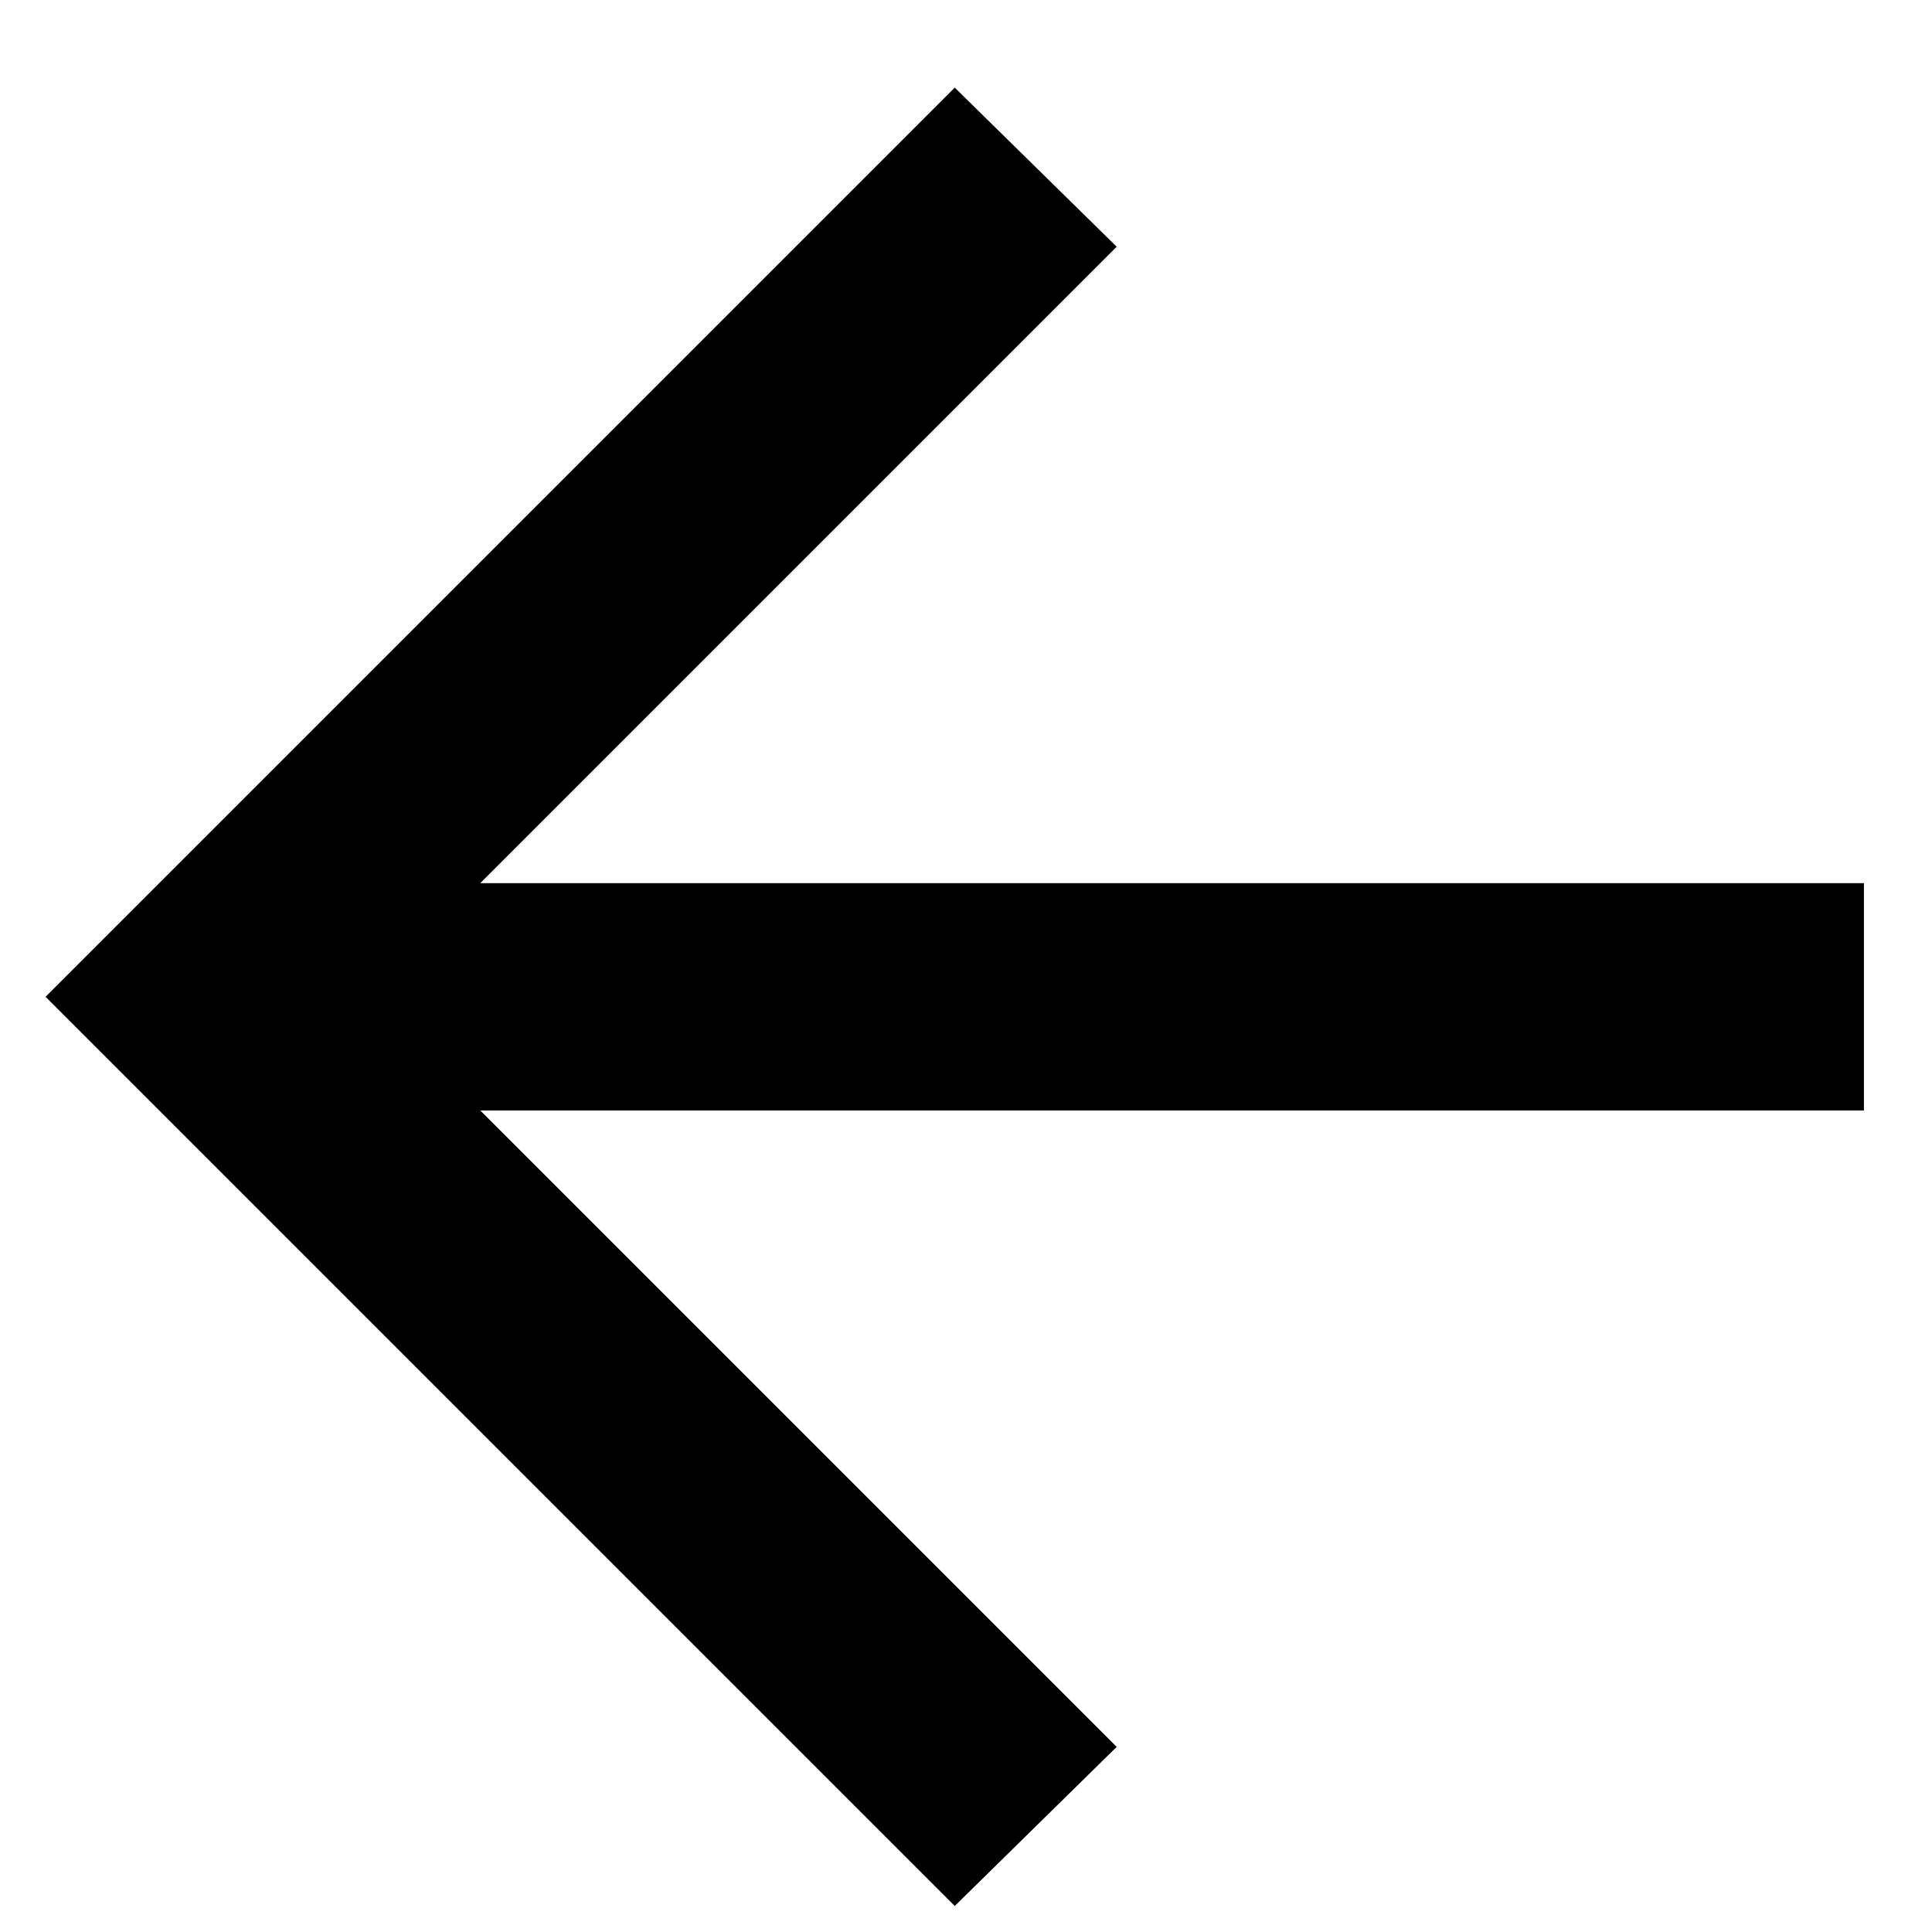
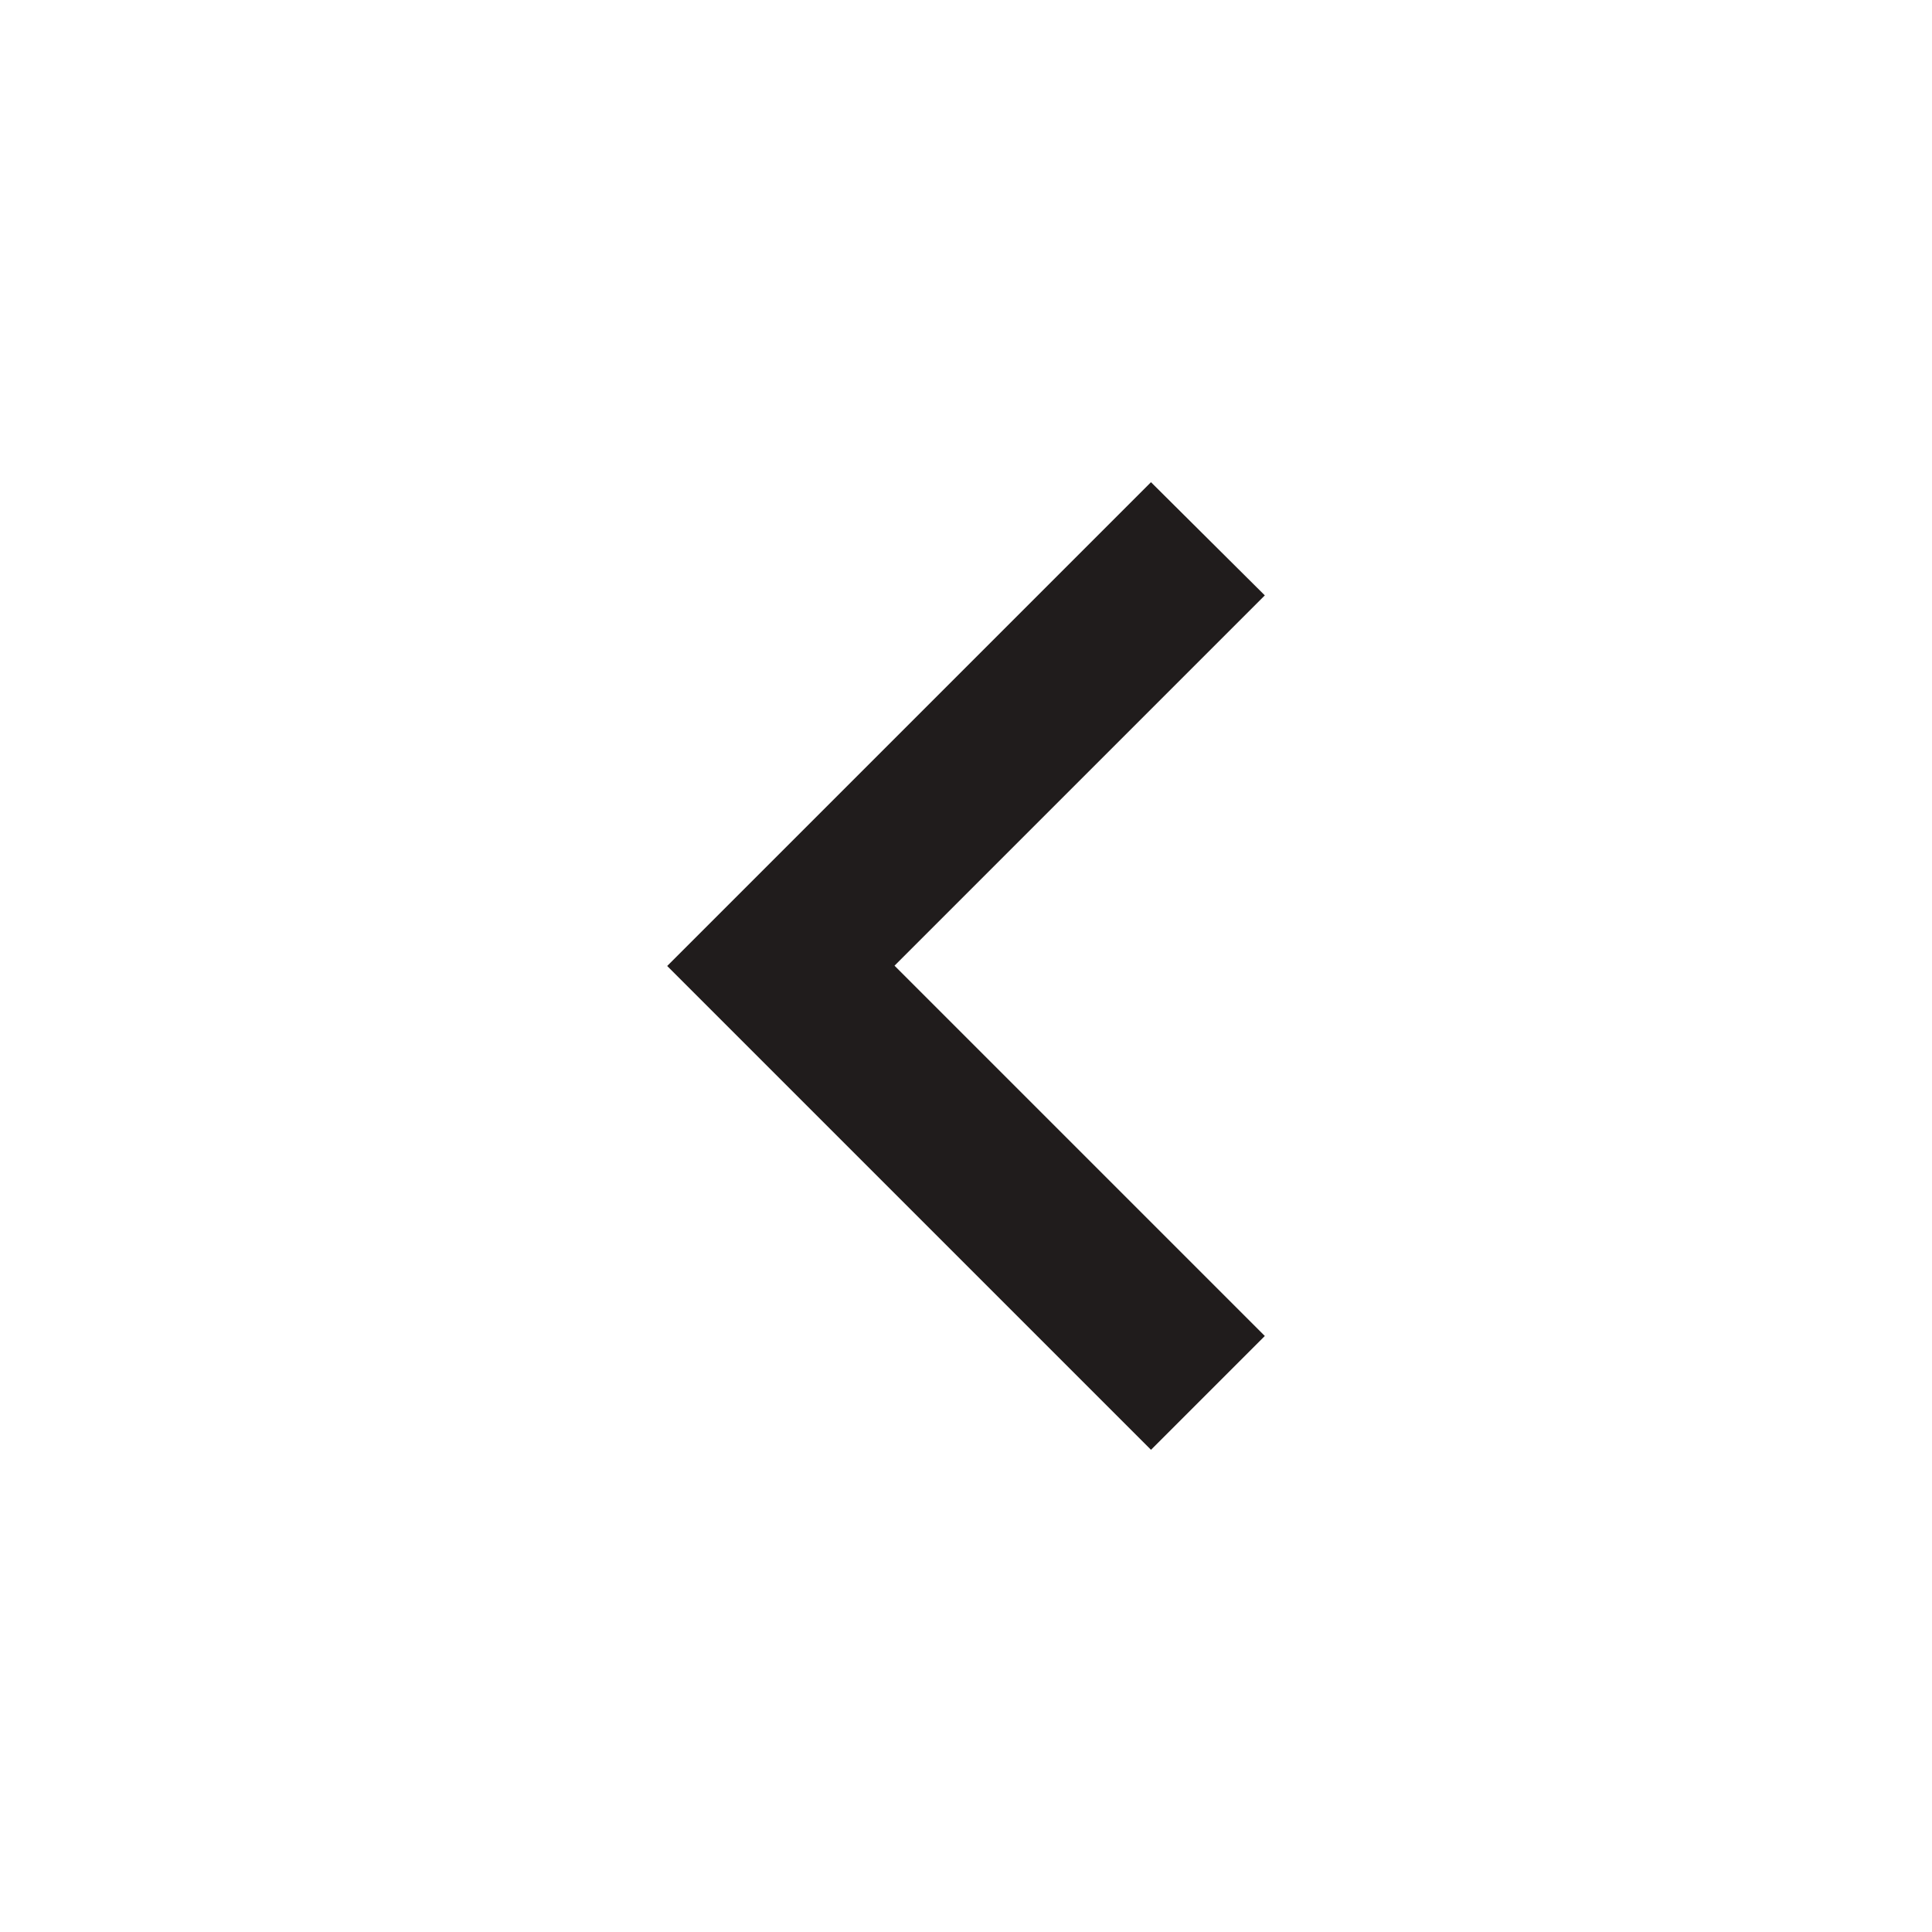
- <svg xmlns="http://www.w3.org/2000/svg" width="24" height="24" viewBox="0 0 17 17" fill="none">
-   <path d="M4.226 9.771L9.826 15.371L8.401 16.771L0.401 8.771L8.401 0.771L9.826 2.171L4.226 7.771H16.401V9.771H4.226Z" fill="black" />
+ <svg xmlns="http://www.w3.org/2000/svg" width="24" height="24" viewBox="0 0 24 24" fill="none">
+   <path d="M8.288 12L14.298 18.01L15.712 16.596L11.112 11.996L15.712 7.396L14.298 5.99L8.288 12Z" fill="#201C1C" />
</svg>
